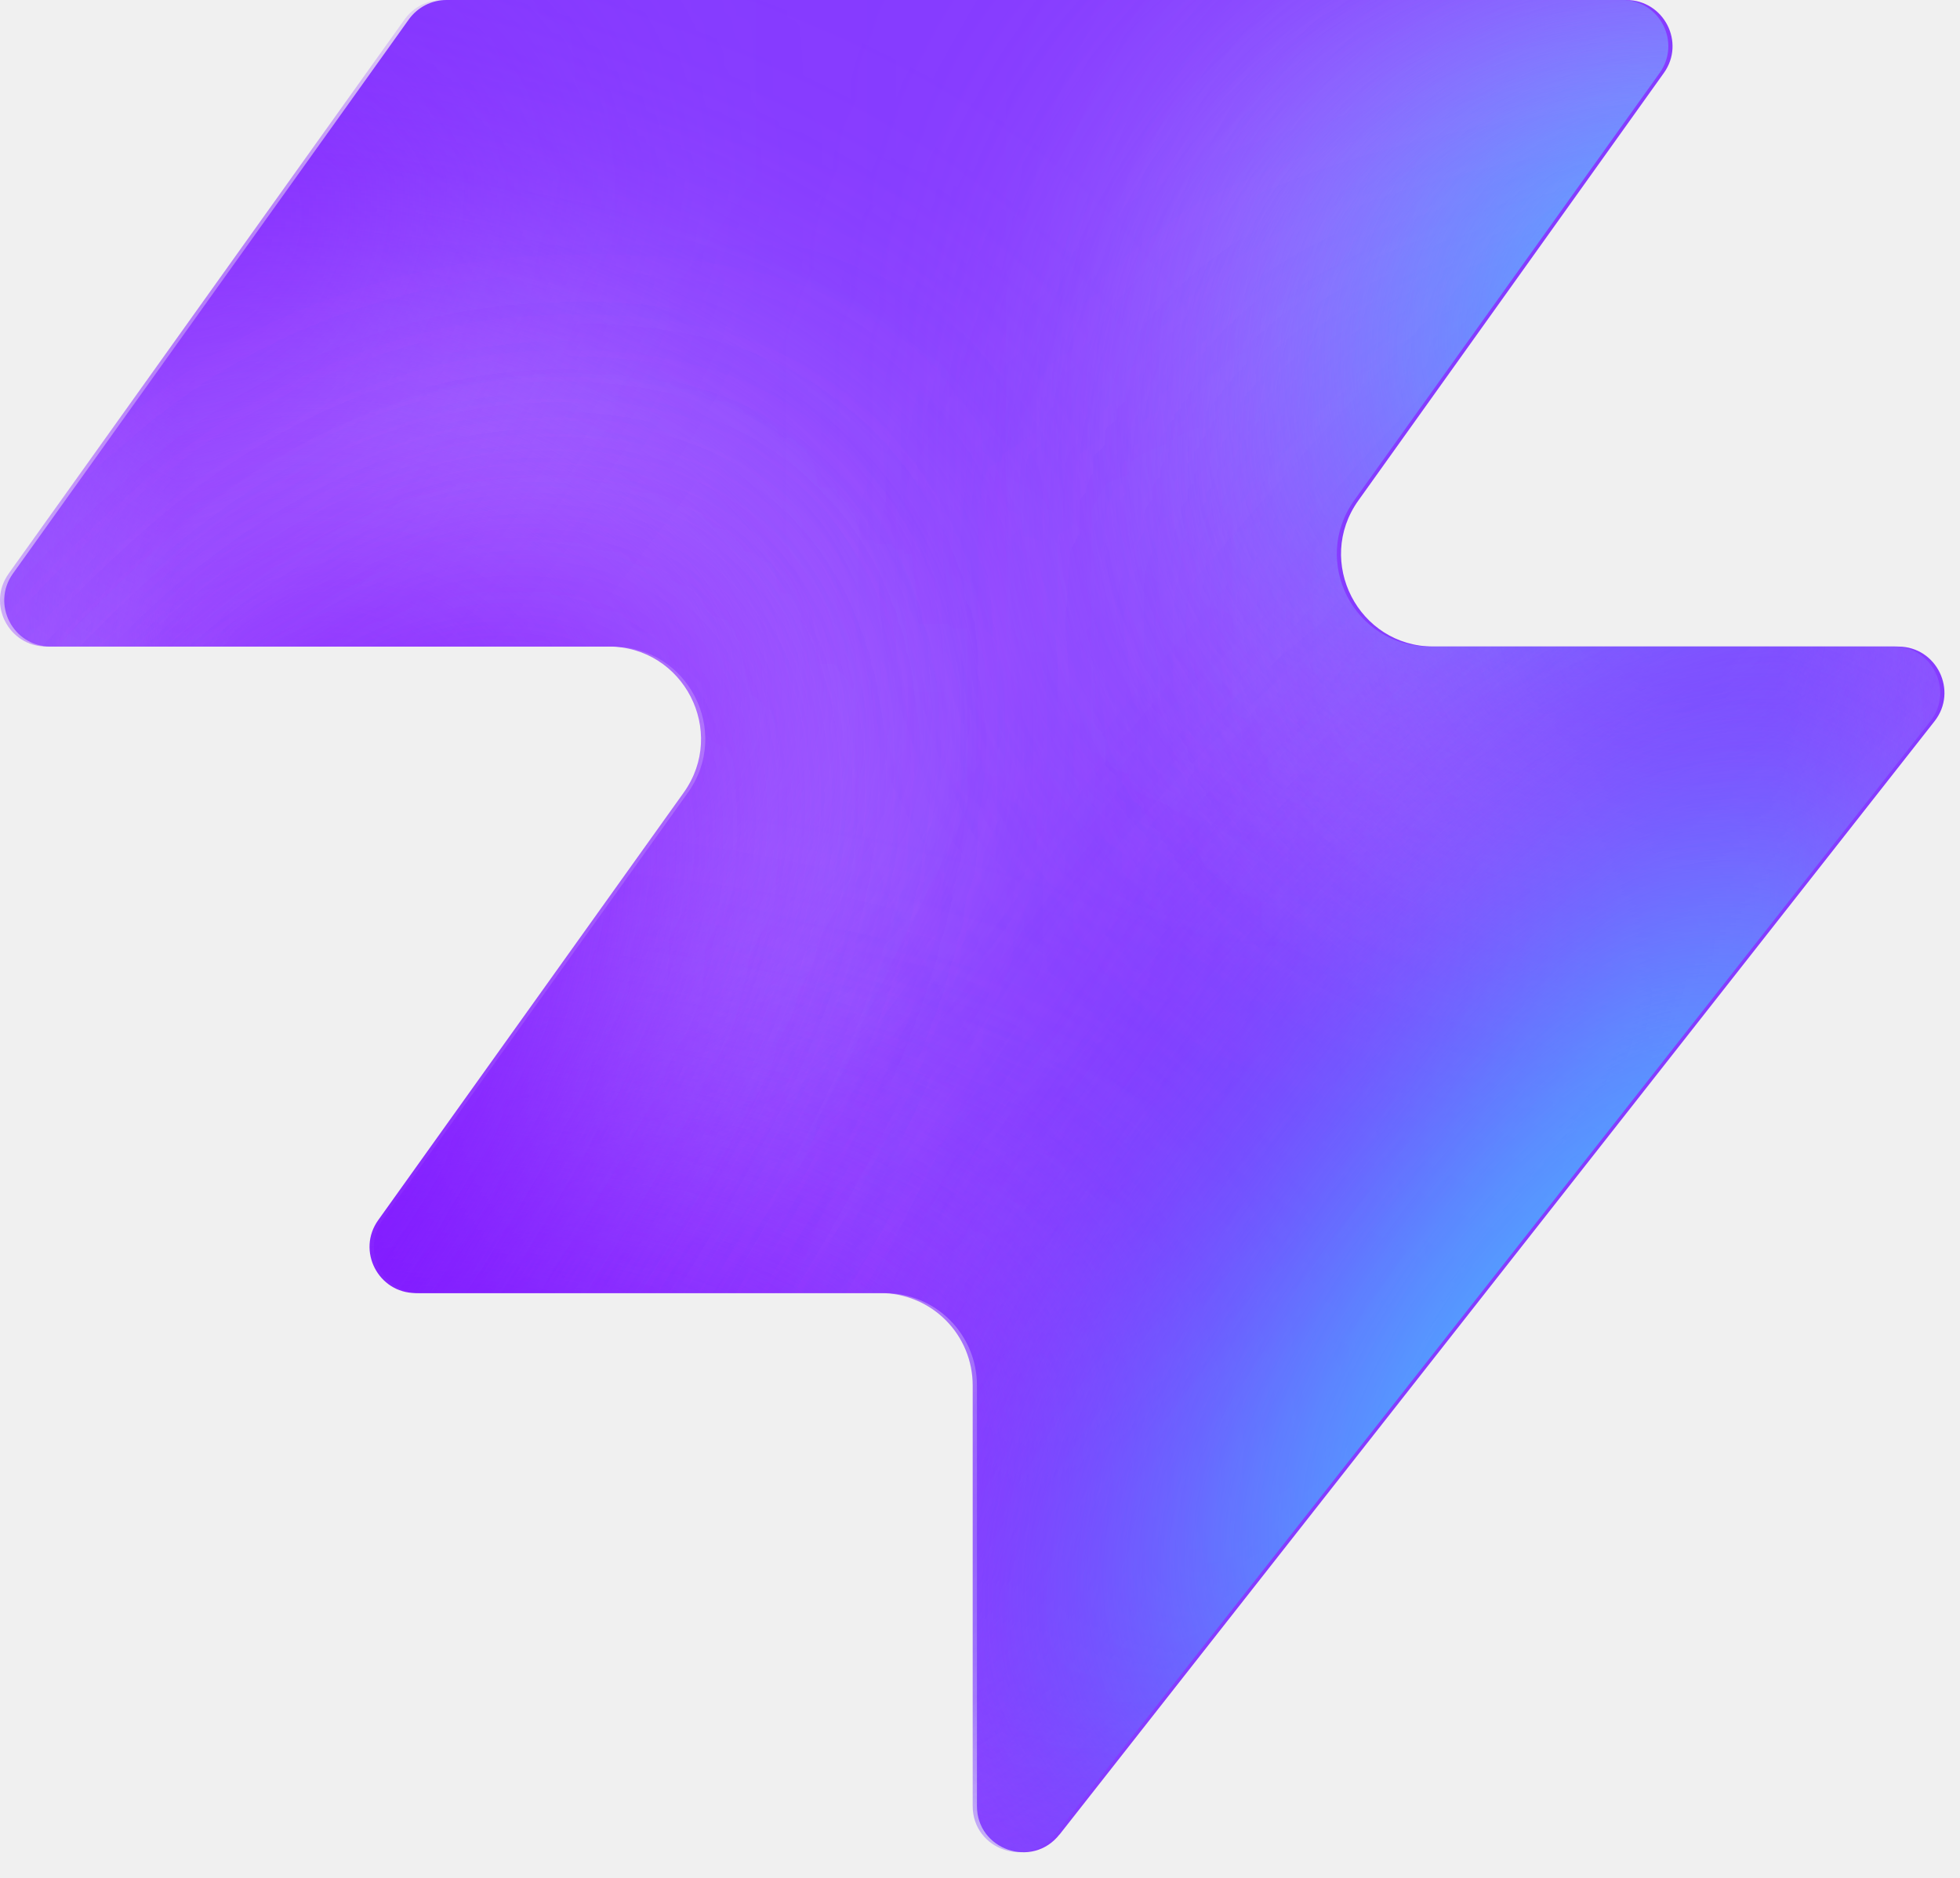
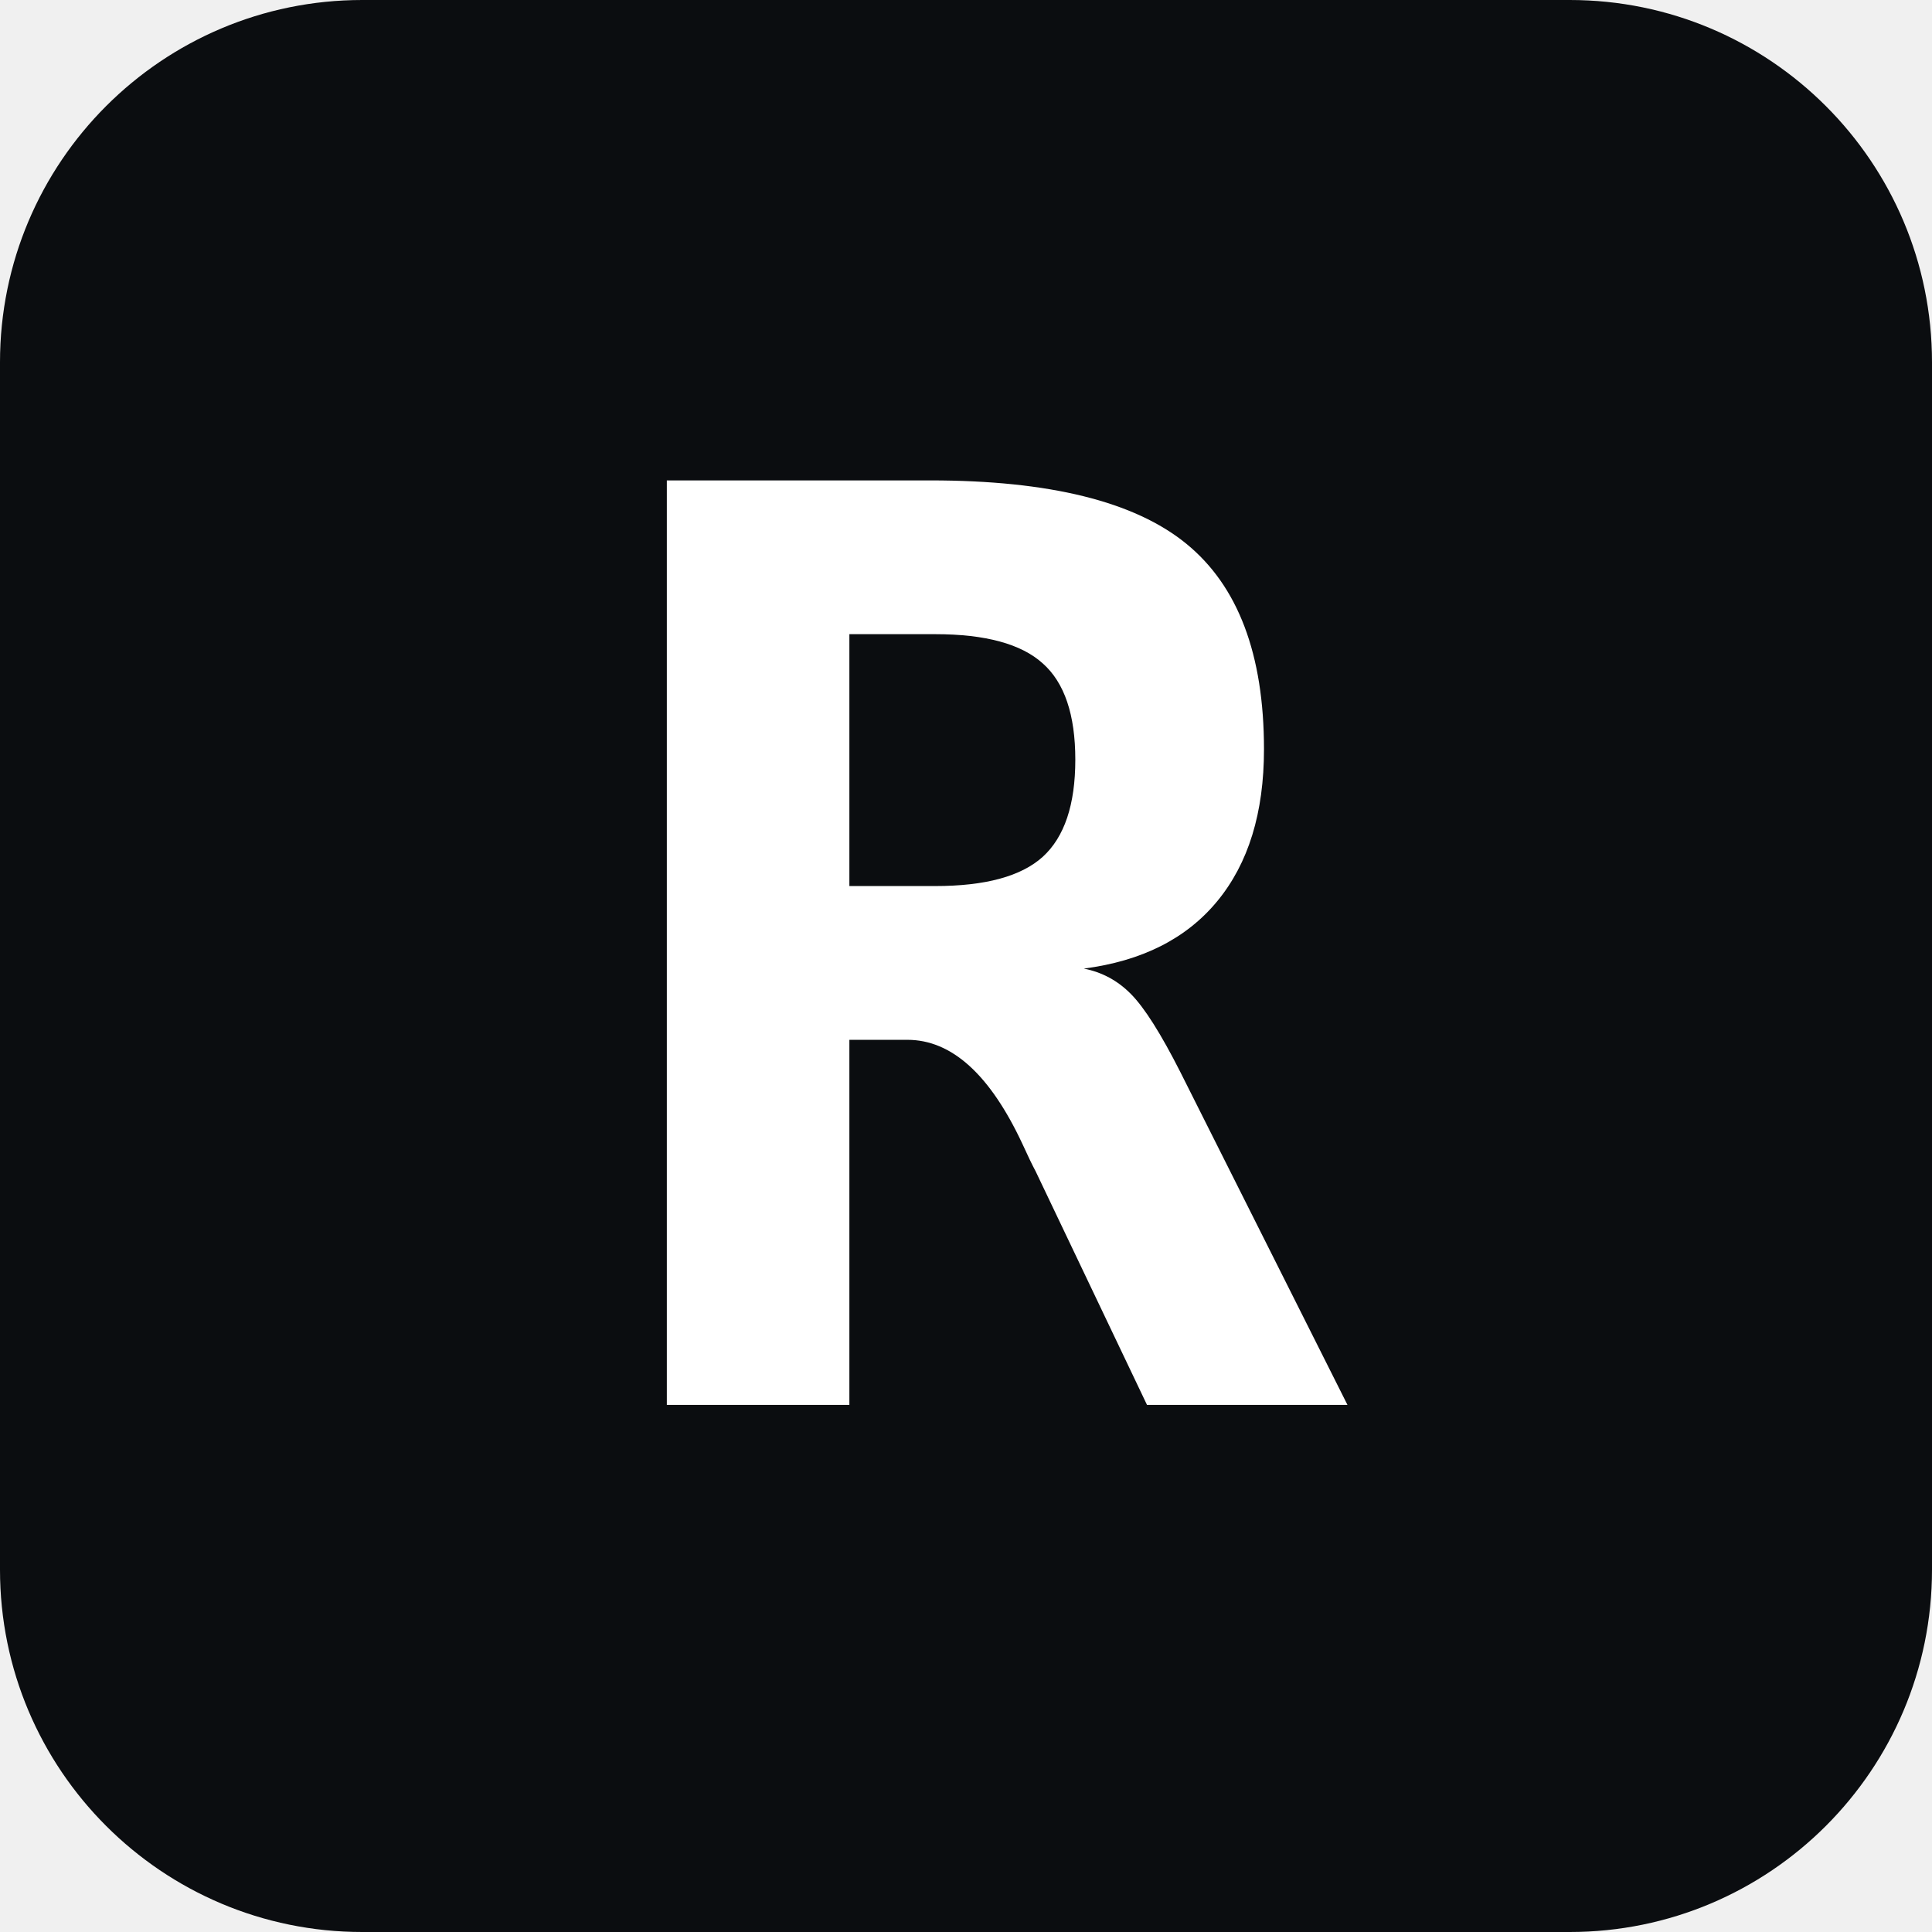
- <svg xmlns="http://www.w3.org/2000/svg" width="48" height="46" fill="none" viewBox="0 0 48 46">
-   <path fill="#863bff" d="M25.946 44.938c-.664.845-2.021.375-2.021-.698V33.937a2.26 2.26 0 0 0-2.262-2.262H10.287c-.92 0-1.456-1.04-.92-1.788l7.48-10.471c1.07-1.497 0-3.578-1.842-3.578H1.237c-.92 0-1.456-1.04-.92-1.788L10.013.474c.214-.297.556-.474.92-.474h28.894c.92 0 1.456 1.04.92 1.788l-7.48 10.471c-1.07 1.498 0 3.579 1.842 3.579h11.377c.943 0 1.473 1.088.89 1.83L25.947 44.94z" style="fill:#863bff;fill:color(display-p3 .525 .23 1);fill-opacity:1" />
-   <mask id="a" width="48" height="46" x="0" y="0" maskUnits="userSpaceOnUse" style="mask-type:alpha">
-     <path fill="#000" d="M25.842 44.938c-.664.844-2.021.375-2.021-.698V33.937a2.26 2.26 0 0 0-2.262-2.262H10.183c-.92 0-1.456-1.04-.92-1.788l7.48-10.471c1.07-1.498 0-3.579-1.842-3.579H1.133c-.92 0-1.456-1.04-.92-1.787L9.91.473c.214-.297.556-.474.92-.474h28.894c.92 0 1.456 1.04.92 1.788l-7.48 10.471c-1.07 1.498 0 3.578 1.842 3.578h11.377c.943 0 1.473 1.088.89 1.832L25.843 44.94z" style="fill:#000;fill-opacity:1" />
-   </mask>
-   <g mask="url(#a)">
-     <g filter="url(#b)">
-       <ellipse cx="5.508" cy="14.704" fill="#ede6ff" rx="5.508" ry="14.704" style="fill:#ede6ff;fill:color(display-p3 .927 .903 1);fill-opacity:1" transform="matrix(.00324 1 1 -.00324 -4.47 31.516)" />
-     </g>
-     <g filter="url(#c)">
-       <ellipse cx="10.399" cy="29.851" fill="#ede6ff" rx="10.399" ry="29.851" style="fill:#ede6ff;fill:color(display-p3 .927 .903 1);fill-opacity:1" transform="matrix(.00324 1 1 -.00324 -39.328 7.883)" />
-     </g>
-     <g filter="url(#d)">
-       <ellipse cx="5.508" cy="30.487" fill="#7e14ff" rx="5.508" ry="30.487" style="fill:#7e14ff;fill:color(display-p3 .492 .077 1);fill-opacity:1" transform="rotate(89.814 -25.913 -14.639)scale(1 -1)" />
-     </g>
-     <g filter="url(#e)">
-       <ellipse cx="5.508" cy="30.599" fill="#7e14ff" rx="5.508" ry="30.599" style="fill:#7e14ff;fill:color(display-p3 .492 .077 1);fill-opacity:1" transform="rotate(89.814 -32.644 -3.334)scale(1 -1)" />
-     </g>
-     <g filter="url(#f)">
-       <ellipse cx="5.508" cy="30.599" fill="#7e14ff" rx="5.508" ry="30.599" style="fill:#7e14ff;fill:color(display-p3 .492 .077 1);fill-opacity:1" transform="matrix(.00324 1 1 -.00324 -34.34 30.47)" />
-     </g>
-     <g filter="url(#g)">
-       <ellipse cx="14.072" cy="22.078" fill="#ede6ff" rx="14.072" ry="22.078" style="fill:#ede6ff;fill:color(display-p3 .927 .903 1);fill-opacity:1" transform="rotate(93.35 24.506 48.493)scale(-1 1)" />
-     </g>
-     <g filter="url(#h)">
-       <ellipse cx="3.47" cy="21.501" fill="#7e14ff" rx="3.47" ry="21.501" style="fill:#7e14ff;fill:color(display-p3 .492 .077 1);fill-opacity:1" transform="rotate(89.009 28.708 47.59)scale(-1 1)" />
-     </g>
-     <g filter="url(#i)">
-       <ellipse cx="3.47" cy="21.501" fill="#7e14ff" rx="3.47" ry="21.501" style="fill:#7e14ff;fill:color(display-p3 .492 .077 1);fill-opacity:1" transform="rotate(89.009 28.708 47.59)scale(-1 1)" />
-     </g>
-     <g filter="url(#j)">
-       <ellipse cx=".387" cy="8.972" fill="#7e14ff" rx="4.407" ry="29.108" style="fill:#7e14ff;fill:color(display-p3 .492 .077 1);fill-opacity:1" transform="rotate(39.51 .387 8.972)" />
-     </g>
-     <g filter="url(#k)">
-       <ellipse cx="47.523" cy="-6.092" fill="#7e14ff" rx="4.407" ry="29.108" style="fill:#7e14ff;fill:color(display-p3 .492 .077 1);fill-opacity:1" transform="rotate(37.892 47.523 -6.092)" />
-     </g>
-     <g filter="url(#l)">
-       <ellipse cx="41.412" cy="6.333" fill="#47bfff" rx="5.971" ry="9.665" style="fill:#47bfff;fill:color(display-p3 .28 .748 1);fill-opacity:1" transform="rotate(37.892 41.412 6.333)" />
-     </g>
-     <g filter="url(#m)">
-       <ellipse cx="-1.879" cy="38.332" fill="#7e14ff" rx="4.407" ry="29.108" style="fill:#7e14ff;fill:color(display-p3 .492 .077 1);fill-opacity:1" transform="rotate(37.892 -1.88 38.332)" />
-     </g>
-     <g filter="url(#n)">
-       <ellipse cx="-1.879" cy="38.332" fill="#7e14ff" rx="4.407" ry="29.108" style="fill:#7e14ff;fill:color(display-p3 .492 .077 1);fill-opacity:1" transform="rotate(37.892 -1.88 38.332)" />
-     </g>
-     <g filter="url(#o)">
-       <ellipse cx="35.651" cy="29.907" fill="#7e14ff" rx="4.407" ry="29.108" style="fill:#7e14ff;fill:color(display-p3 .492 .077 1);fill-opacity:1" transform="rotate(37.892 35.651 29.907)" />
-     </g>
-     <g filter="url(#p)">
-       <ellipse cx="38.418" cy="32.4" fill="#47bfff" rx="5.971" ry="15.297" style="fill:#47bfff;fill:color(display-p3 .28 .748 1);fill-opacity:1" transform="rotate(37.892 38.418 32.4)" />
-     </g>
-   </g>
-   <defs>
-     <filter id="b" width="60.045" height="41.654" x="-19.77" y="16.149" color-interpolation-filters="sRGB" filterUnits="userSpaceOnUse">
-       <feFlood flood-opacity="0" result="BackgroundImageFix" />
-       <feBlend in="SourceGraphic" in2="BackgroundImageFix" result="shape" />
-       <feGaussianBlur result="effect1_foregroundBlur_2002_17158" stdDeviation="7.659" />
-     </filter>
-     <filter id="c" width="90.34" height="51.437" x="-54.613" y="-7.533" color-interpolation-filters="sRGB" filterUnits="userSpaceOnUse">
-       <feFlood flood-opacity="0" result="BackgroundImageFix" />
-       <feBlend in="SourceGraphic" in2="BackgroundImageFix" result="shape" />
-       <feGaussianBlur result="effect1_foregroundBlur_2002_17158" stdDeviation="7.659" />
-     </filter>
-     <filter id="d" width="79.355" height="29.4" x="-49.64" y="2.03" color-interpolation-filters="sRGB" filterUnits="userSpaceOnUse">
-       <feFlood flood-opacity="0" result="BackgroundImageFix" />
-       <feBlend in="SourceGraphic" in2="BackgroundImageFix" result="shape" />
-       <feGaussianBlur result="effect1_foregroundBlur_2002_17158" stdDeviation="4.596" />
-     </filter>
-     <filter id="e" width="79.579" height="29.4" x="-45.045" y="20.029" color-interpolation-filters="sRGB" filterUnits="userSpaceOnUse">
-       <feFlood flood-opacity="0" result="BackgroundImageFix" />
-       <feBlend in="SourceGraphic" in2="BackgroundImageFix" result="shape" />
-       <feGaussianBlur result="effect1_foregroundBlur_2002_17158" stdDeviation="4.596" />
-     </filter>
-     <filter id="f" width="79.579" height="29.4" x="-43.513" y="21.178" color-interpolation-filters="sRGB" filterUnits="userSpaceOnUse">
-       <feFlood flood-opacity="0" result="BackgroundImageFix" />
-       <feBlend in="SourceGraphic" in2="BackgroundImageFix" result="shape" />
-       <feGaussianBlur result="effect1_foregroundBlur_2002_17158" stdDeviation="4.596" />
-     </filter>
-     <filter id="g" width="74.749" height="58.852" x="15.756" y="-17.901" color-interpolation-filters="sRGB" filterUnits="userSpaceOnUse">
-       <feFlood flood-opacity="0" result="BackgroundImageFix" />
-       <feBlend in="SourceGraphic" in2="BackgroundImageFix" result="shape" />
-       <feGaussianBlur result="effect1_foregroundBlur_2002_17158" stdDeviation="7.659" />
-     </filter>
-     <filter id="h" width="61.377" height="25.362" x="23.548" y="2.284" color-interpolation-filters="sRGB" filterUnits="userSpaceOnUse">
-       <feFlood flood-opacity="0" result="BackgroundImageFix" />
-       <feBlend in="SourceGraphic" in2="BackgroundImageFix" result="shape" />
-       <feGaussianBlur result="effect1_foregroundBlur_2002_17158" stdDeviation="4.596" />
-     </filter>
-     <filter id="i" width="61.377" height="25.362" x="23.548" y="2.284" color-interpolation-filters="sRGB" filterUnits="userSpaceOnUse">
-       <feFlood flood-opacity="0" result="BackgroundImageFix" />
-       <feBlend in="SourceGraphic" in2="BackgroundImageFix" result="shape" />
-       <feGaussianBlur result="effect1_foregroundBlur_2002_17158" stdDeviation="4.596" />
-     </filter>
-     <filter id="j" width="56.045" height="63.649" x="-27.636" y="-22.853" color-interpolation-filters="sRGB" filterUnits="userSpaceOnUse">
-       <feFlood flood-opacity="0" result="BackgroundImageFix" />
-       <feBlend in="SourceGraphic" in2="BackgroundImageFix" result="shape" />
-       <feGaussianBlur result="effect1_foregroundBlur_2002_17158" stdDeviation="4.596" />
-     </filter>
-     <filter id="k" width="54.814" height="64.646" x="20.116" y="-38.415" color-interpolation-filters="sRGB" filterUnits="userSpaceOnUse">
-       <feFlood flood-opacity="0" result="BackgroundImageFix" />
-       <feBlend in="SourceGraphic" in2="BackgroundImageFix" result="shape" />
-       <feGaussianBlur result="effect1_foregroundBlur_2002_17158" stdDeviation="4.596" />
-     </filter>
-     <filter id="l" width="33.541" height="35.313" x="24.641" y="-11.323" color-interpolation-filters="sRGB" filterUnits="userSpaceOnUse">
-       <feFlood flood-opacity="0" result="BackgroundImageFix" />
-       <feBlend in="SourceGraphic" in2="BackgroundImageFix" result="shape" />
-       <feGaussianBlur result="effect1_foregroundBlur_2002_17158" stdDeviation="4.596" />
-     </filter>
-     <filter id="m" width="54.814" height="64.646" x="-29.286" y="6.009" color-interpolation-filters="sRGB" filterUnits="userSpaceOnUse">
-       <feFlood flood-opacity="0" result="BackgroundImageFix" />
-       <feBlend in="SourceGraphic" in2="BackgroundImageFix" result="shape" />
-       <feGaussianBlur result="effect1_foregroundBlur_2002_17158" stdDeviation="4.596" />
-     </filter>
-     <filter id="n" width="54.814" height="64.646" x="-29.286" y="6.009" color-interpolation-filters="sRGB" filterUnits="userSpaceOnUse">
-       <feFlood flood-opacity="0" result="BackgroundImageFix" />
-       <feBlend in="SourceGraphic" in2="BackgroundImageFix" result="shape" />
-       <feGaussianBlur result="effect1_foregroundBlur_2002_17158" stdDeviation="4.596" />
-     </filter>
-     <filter id="o" width="54.814" height="64.646" x="8.244" y="-2.416" color-interpolation-filters="sRGB" filterUnits="userSpaceOnUse">
-       <feFlood flood-opacity="0" result="BackgroundImageFix" />
-       <feBlend in="SourceGraphic" in2="BackgroundImageFix" result="shape" />
-       <feGaussianBlur result="effect1_foregroundBlur_2002_17158" stdDeviation="4.596" />
-     </filter>
-     <filter id="p" width="39.409" height="43.623" x="18.713" y="10.588" color-interpolation-filters="sRGB" filterUnits="userSpaceOnUse">
-       <feFlood flood-opacity="0" result="BackgroundImageFix" />
-       <feBlend in="SourceGraphic" in2="BackgroundImageFix" result="shape" />
-       <feGaussianBlur result="effect1_foregroundBlur_2002_17158" stdDeviation="4.596" />
-     </filter>
-   </defs>
+ <svg xmlns="http://www.w3.org/2000/svg" viewBox="0 0 64 64">
+   <rect width="64" height="64" rx="12" fill="#0b0d10" />
+   <text x="32" y="32" text-anchor="middle" dominant-baseline="central" font-family="JetBrains Mono, monospace" font-size="42" font-weight="700" fill="#FFFFFF">R</text>
</svg>
